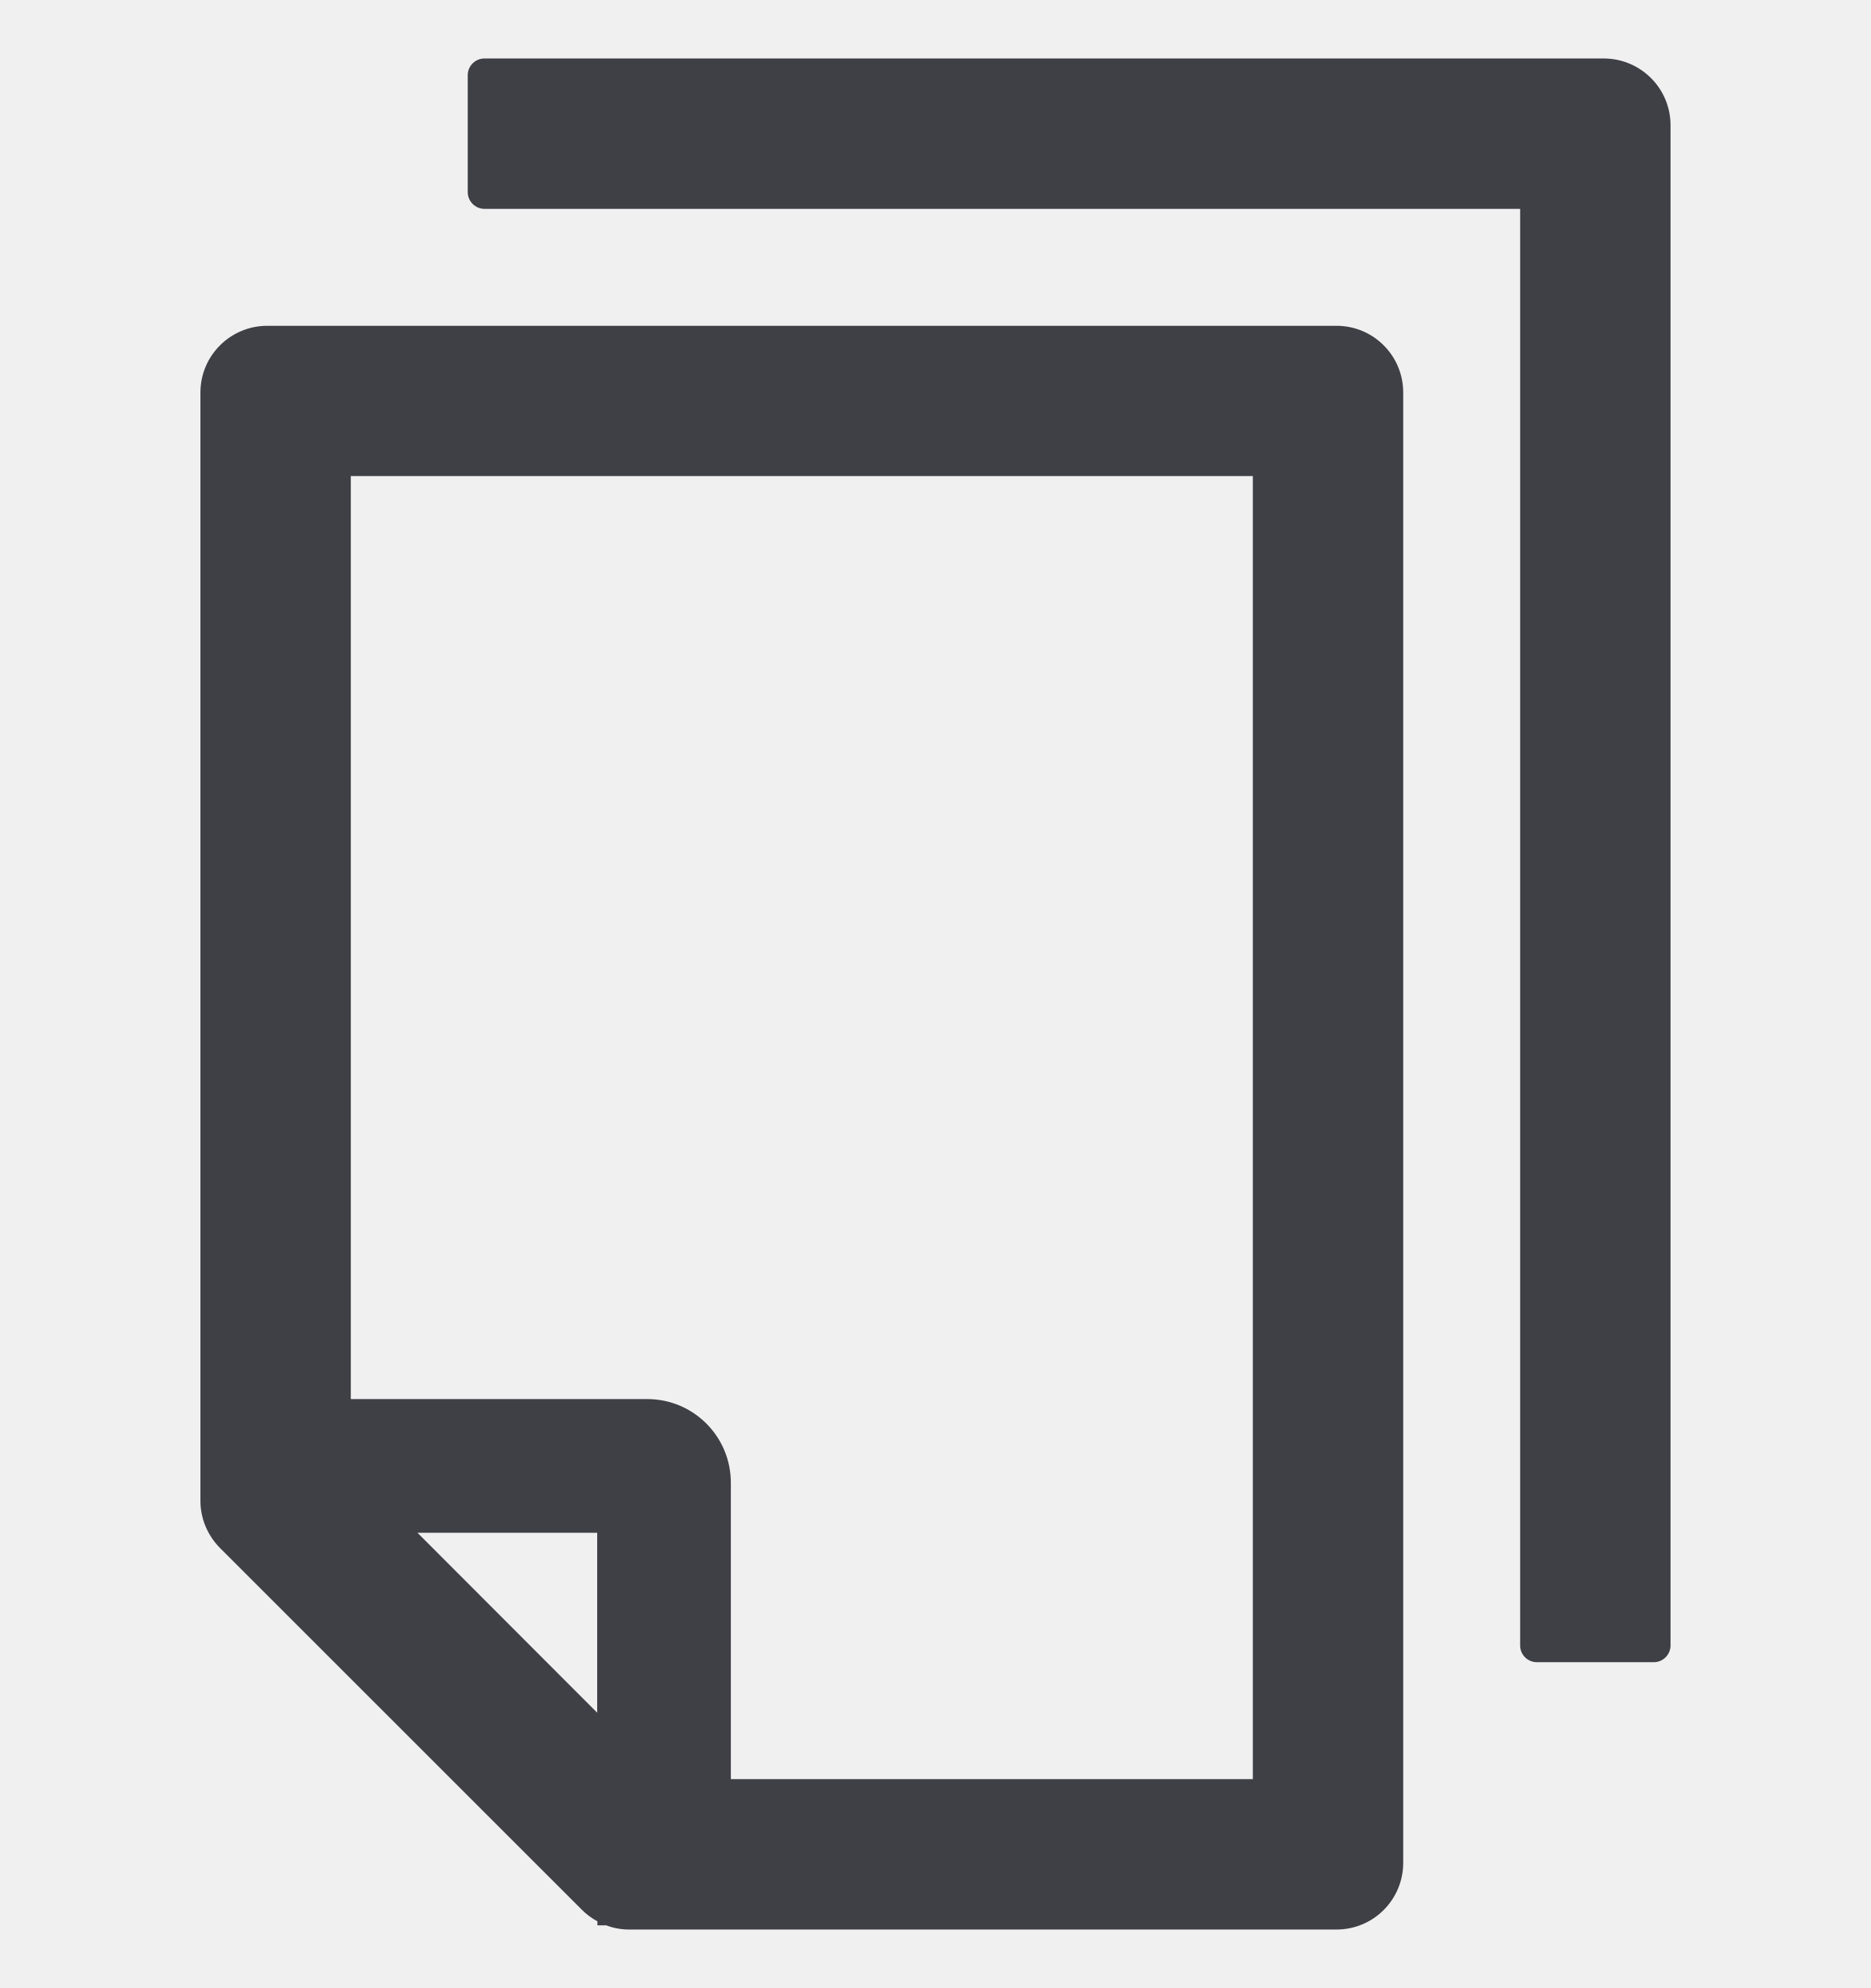
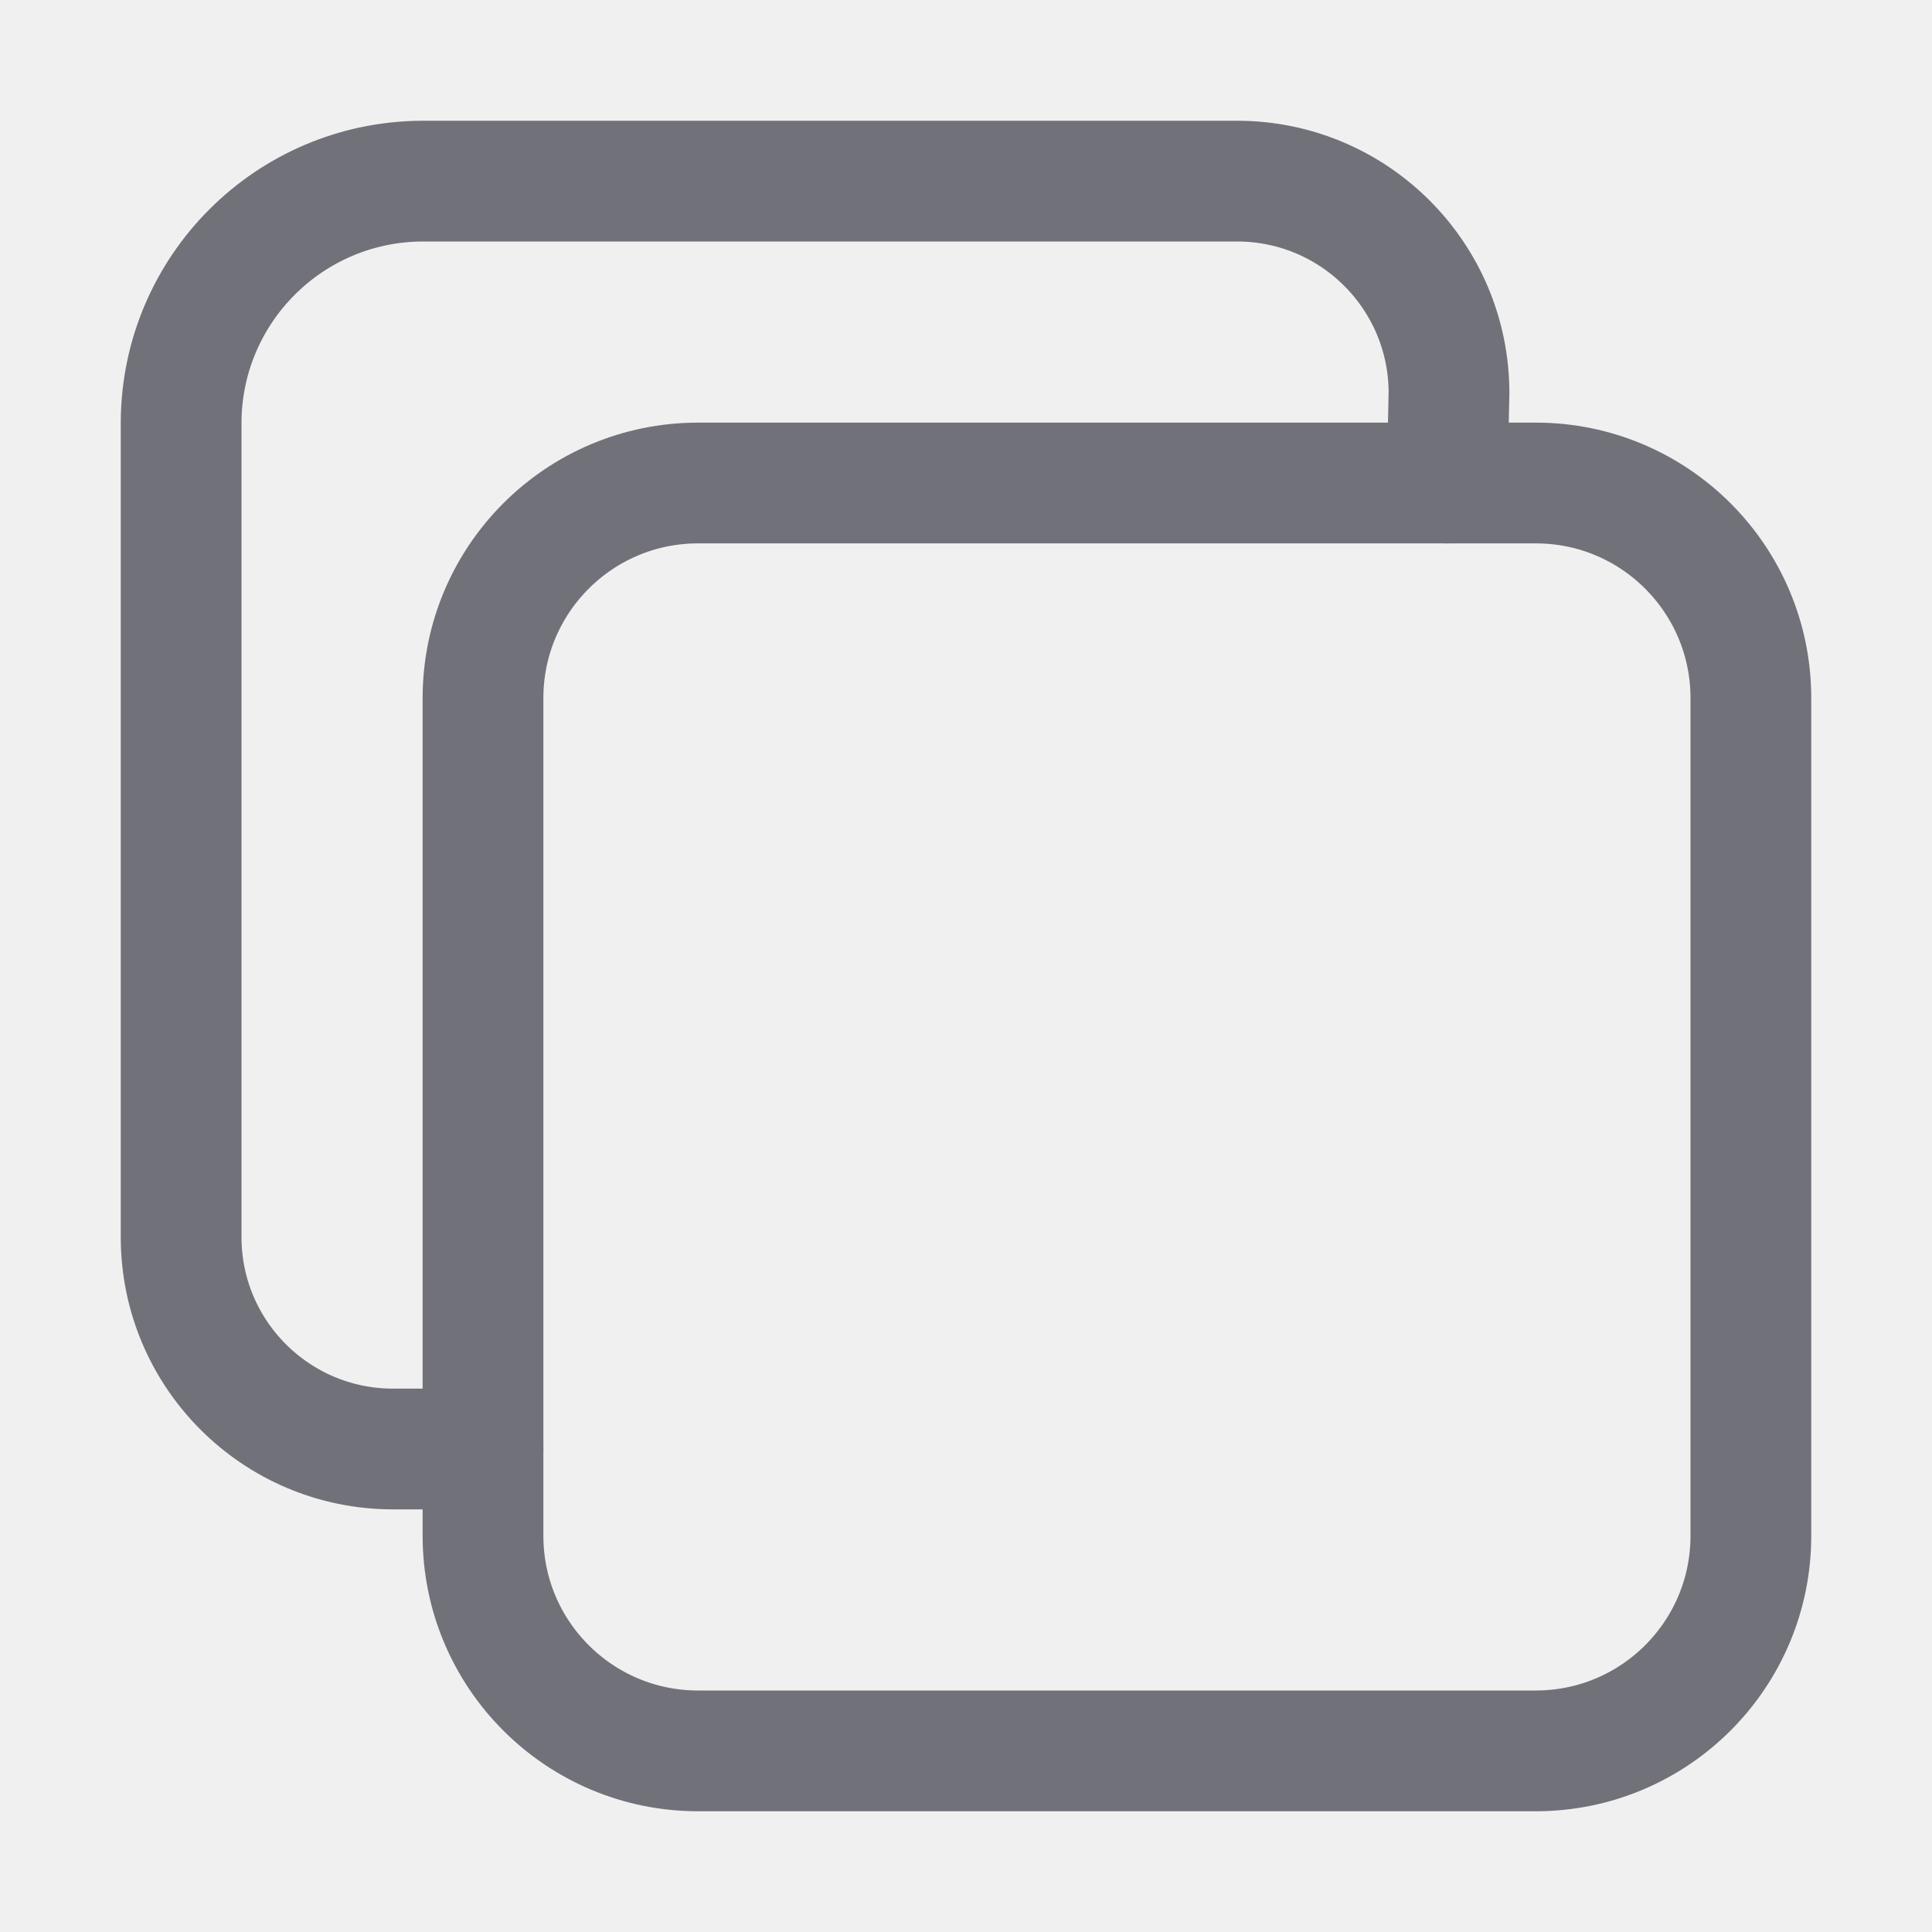
- <svg xmlns="http://www.w3.org/2000/svg" width="16" height="17" viewBox="0 0 16 17" fill="none">
-   <g id="CopyOutlined" clip-path="url(#clip0_325_136)">
-     <path id="Vector" d="M13.714 0.5H4.143C4.064 0.5 4 0.564 4 0.643V1.643C4 1.721 4.064 1.786 4.143 1.786H13V14.071C13 14.15 13.064 14.214 13.143 14.214H14.143C14.221 14.214 14.286 14.15 14.286 14.071V1.071C14.286 0.755 14.03 0.5 13.714 0.5ZM11.429 2.786H2.286C1.97 2.786 1.714 3.041 1.714 3.357V12.834C1.714 12.986 1.775 13.13 1.882 13.238L4.977 16.332C5.016 16.371 5.061 16.404 5.109 16.43V16.464H5.184C5.246 16.488 5.313 16.5 5.38 16.5H11.429C11.745 16.5 12 16.245 12 15.929V3.357C12 3.041 11.745 2.786 11.429 2.786ZM5.107 14.646L3.57 13.107H5.107V14.646ZM10.714 15.214H6.25V12.679C6.25 12.284 5.93 11.964 5.536 11.964H3V4.071H10.714V15.214Z" fill="#3F3F46" />
-   </g>
-   <defs>
-     <clipPath id="clip0_325_136">
-       <rect width="16" height="16" fill="white" transform="translate(0 0.5)" />
-     </clipPath>
-   </defs>
+ <svg xmlns="http://www.w3.org/2000/svg" class="ionicon" viewBox="0 0 512 512">
+   <rect x="128" y="128" width="336" height="336" rx="57" ry="57" fill="none" stroke="#71717A" stroke-linejoin="round" stroke-width="32" />
+   <path d="M383.5 128l.5-24a56.16 56.16 0 00-56-56H112a64.19 64.19 0 00-64 64v216a56.16 56.16 0 0056 56h24" fill="none" stroke="#71717A" stroke-linecap="round" stroke-linejoin="round" stroke-width="32" />
</svg>
